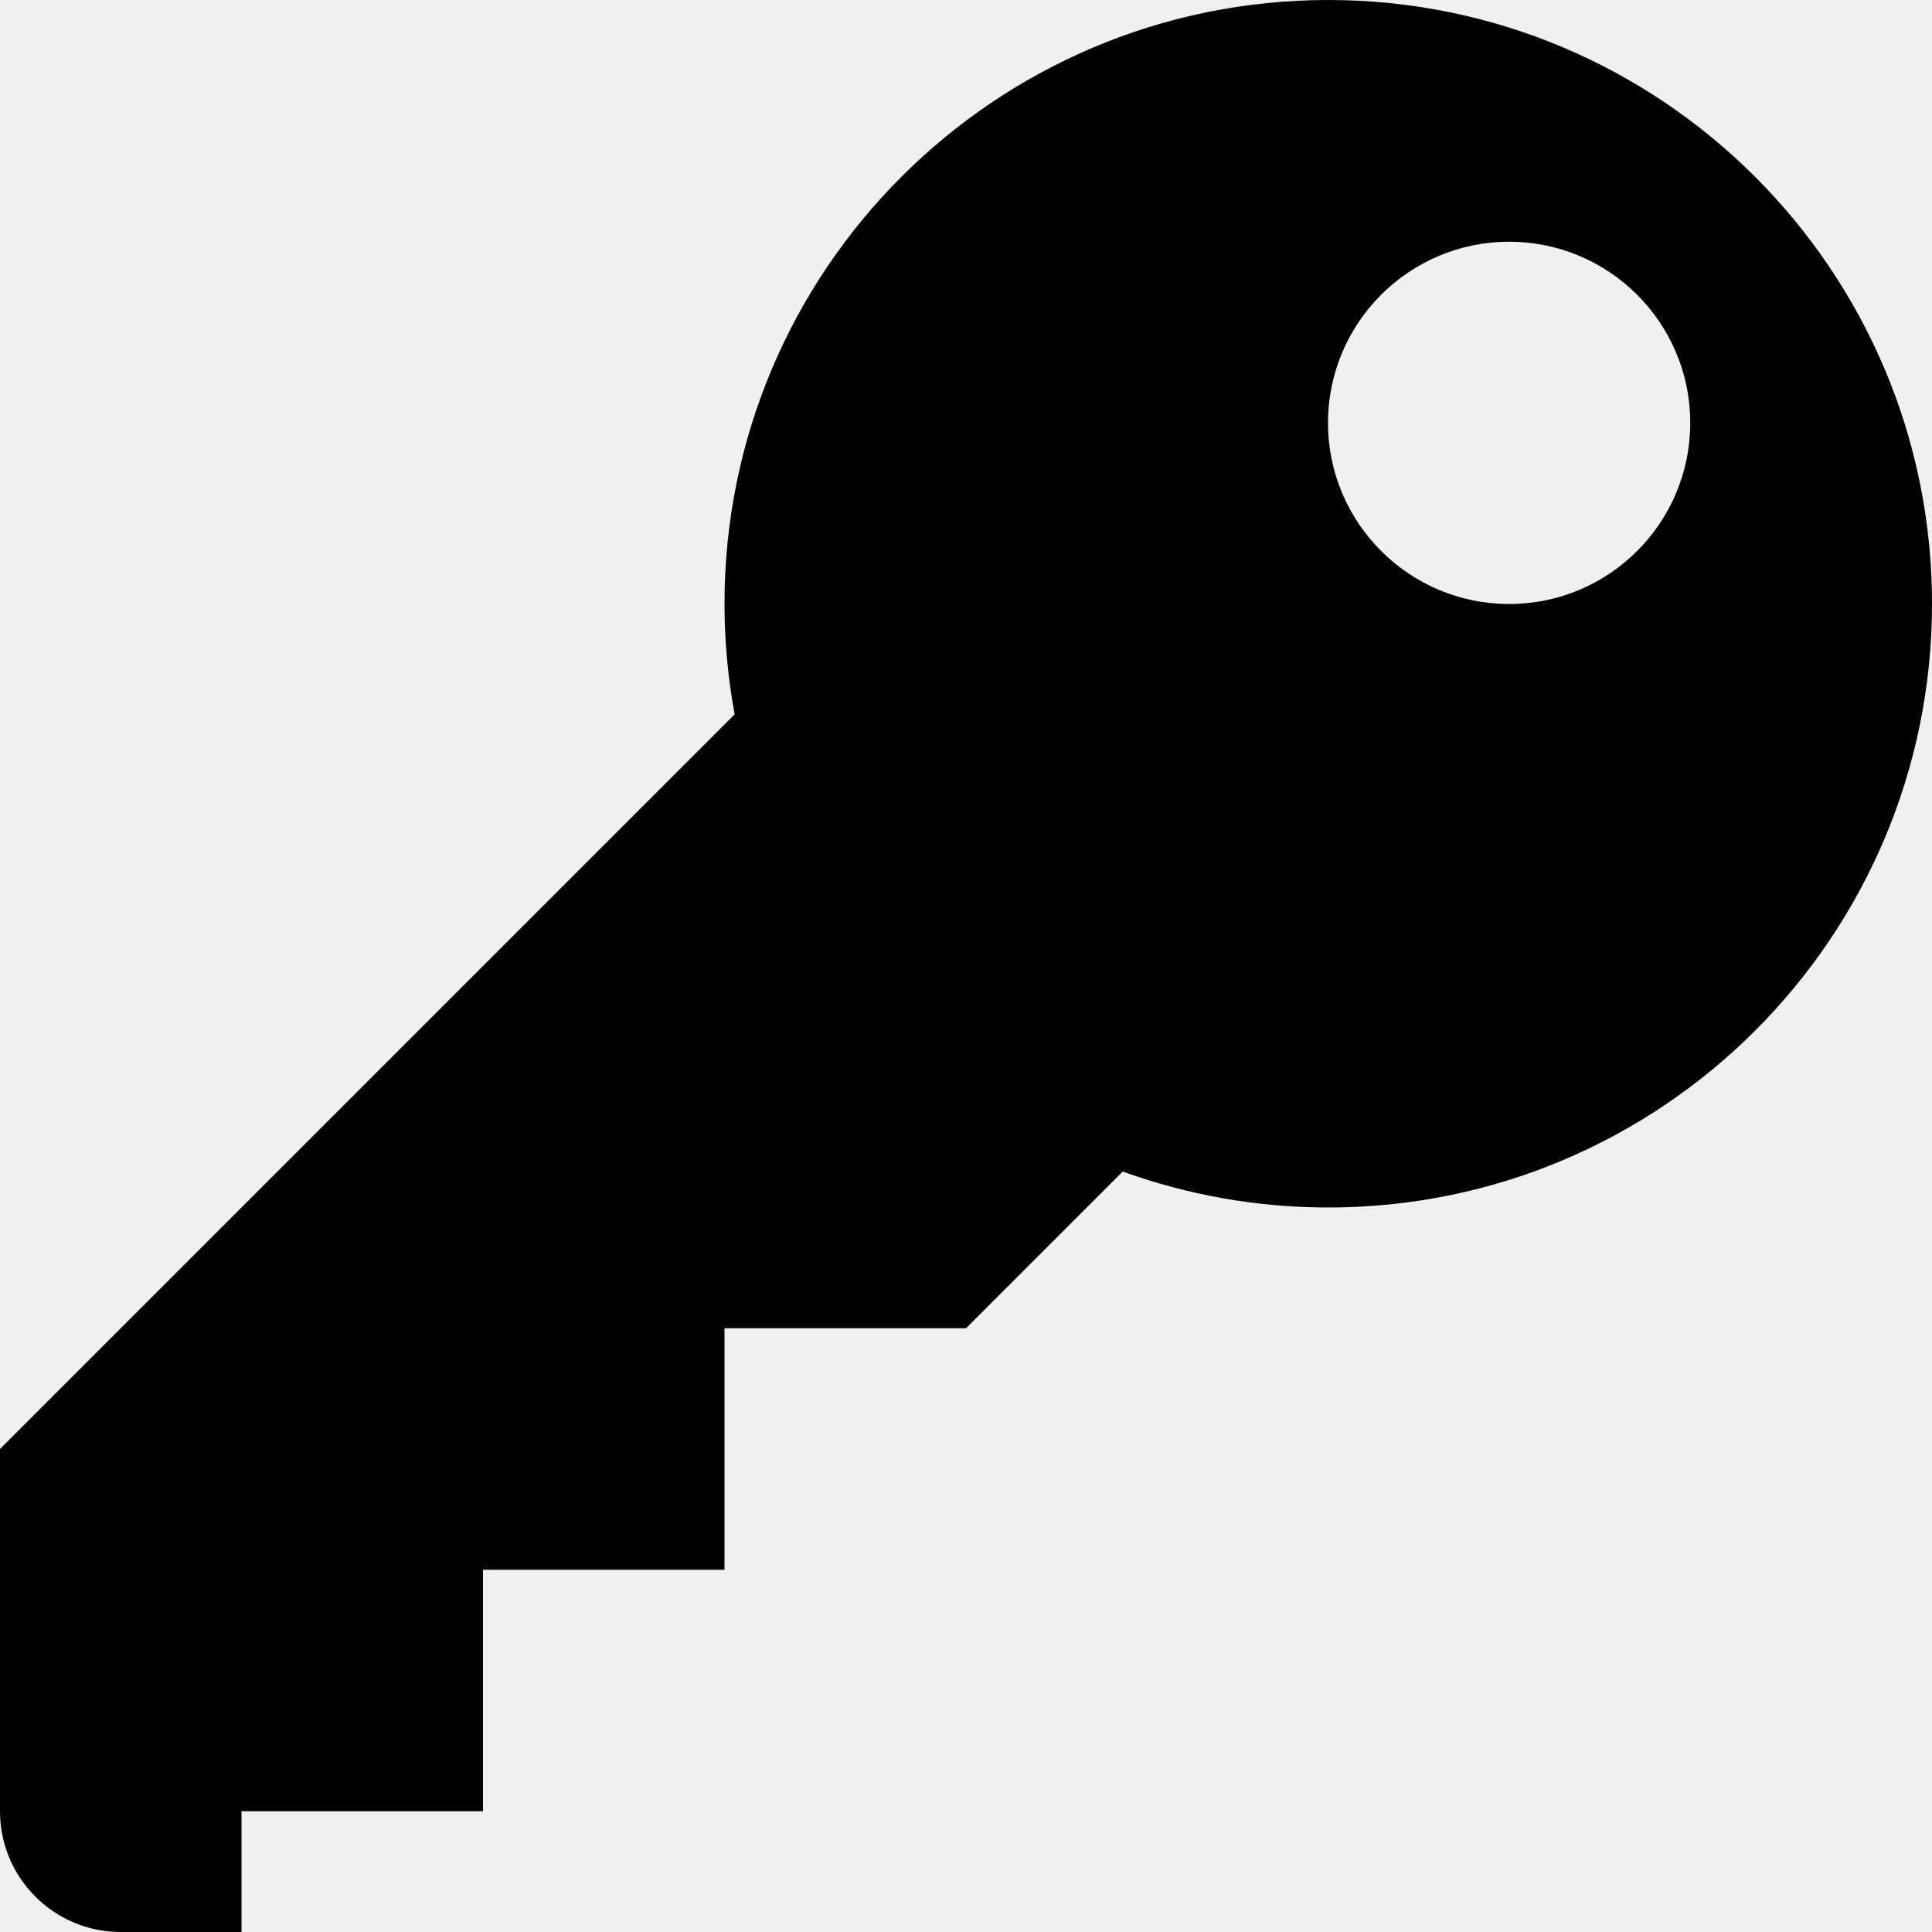
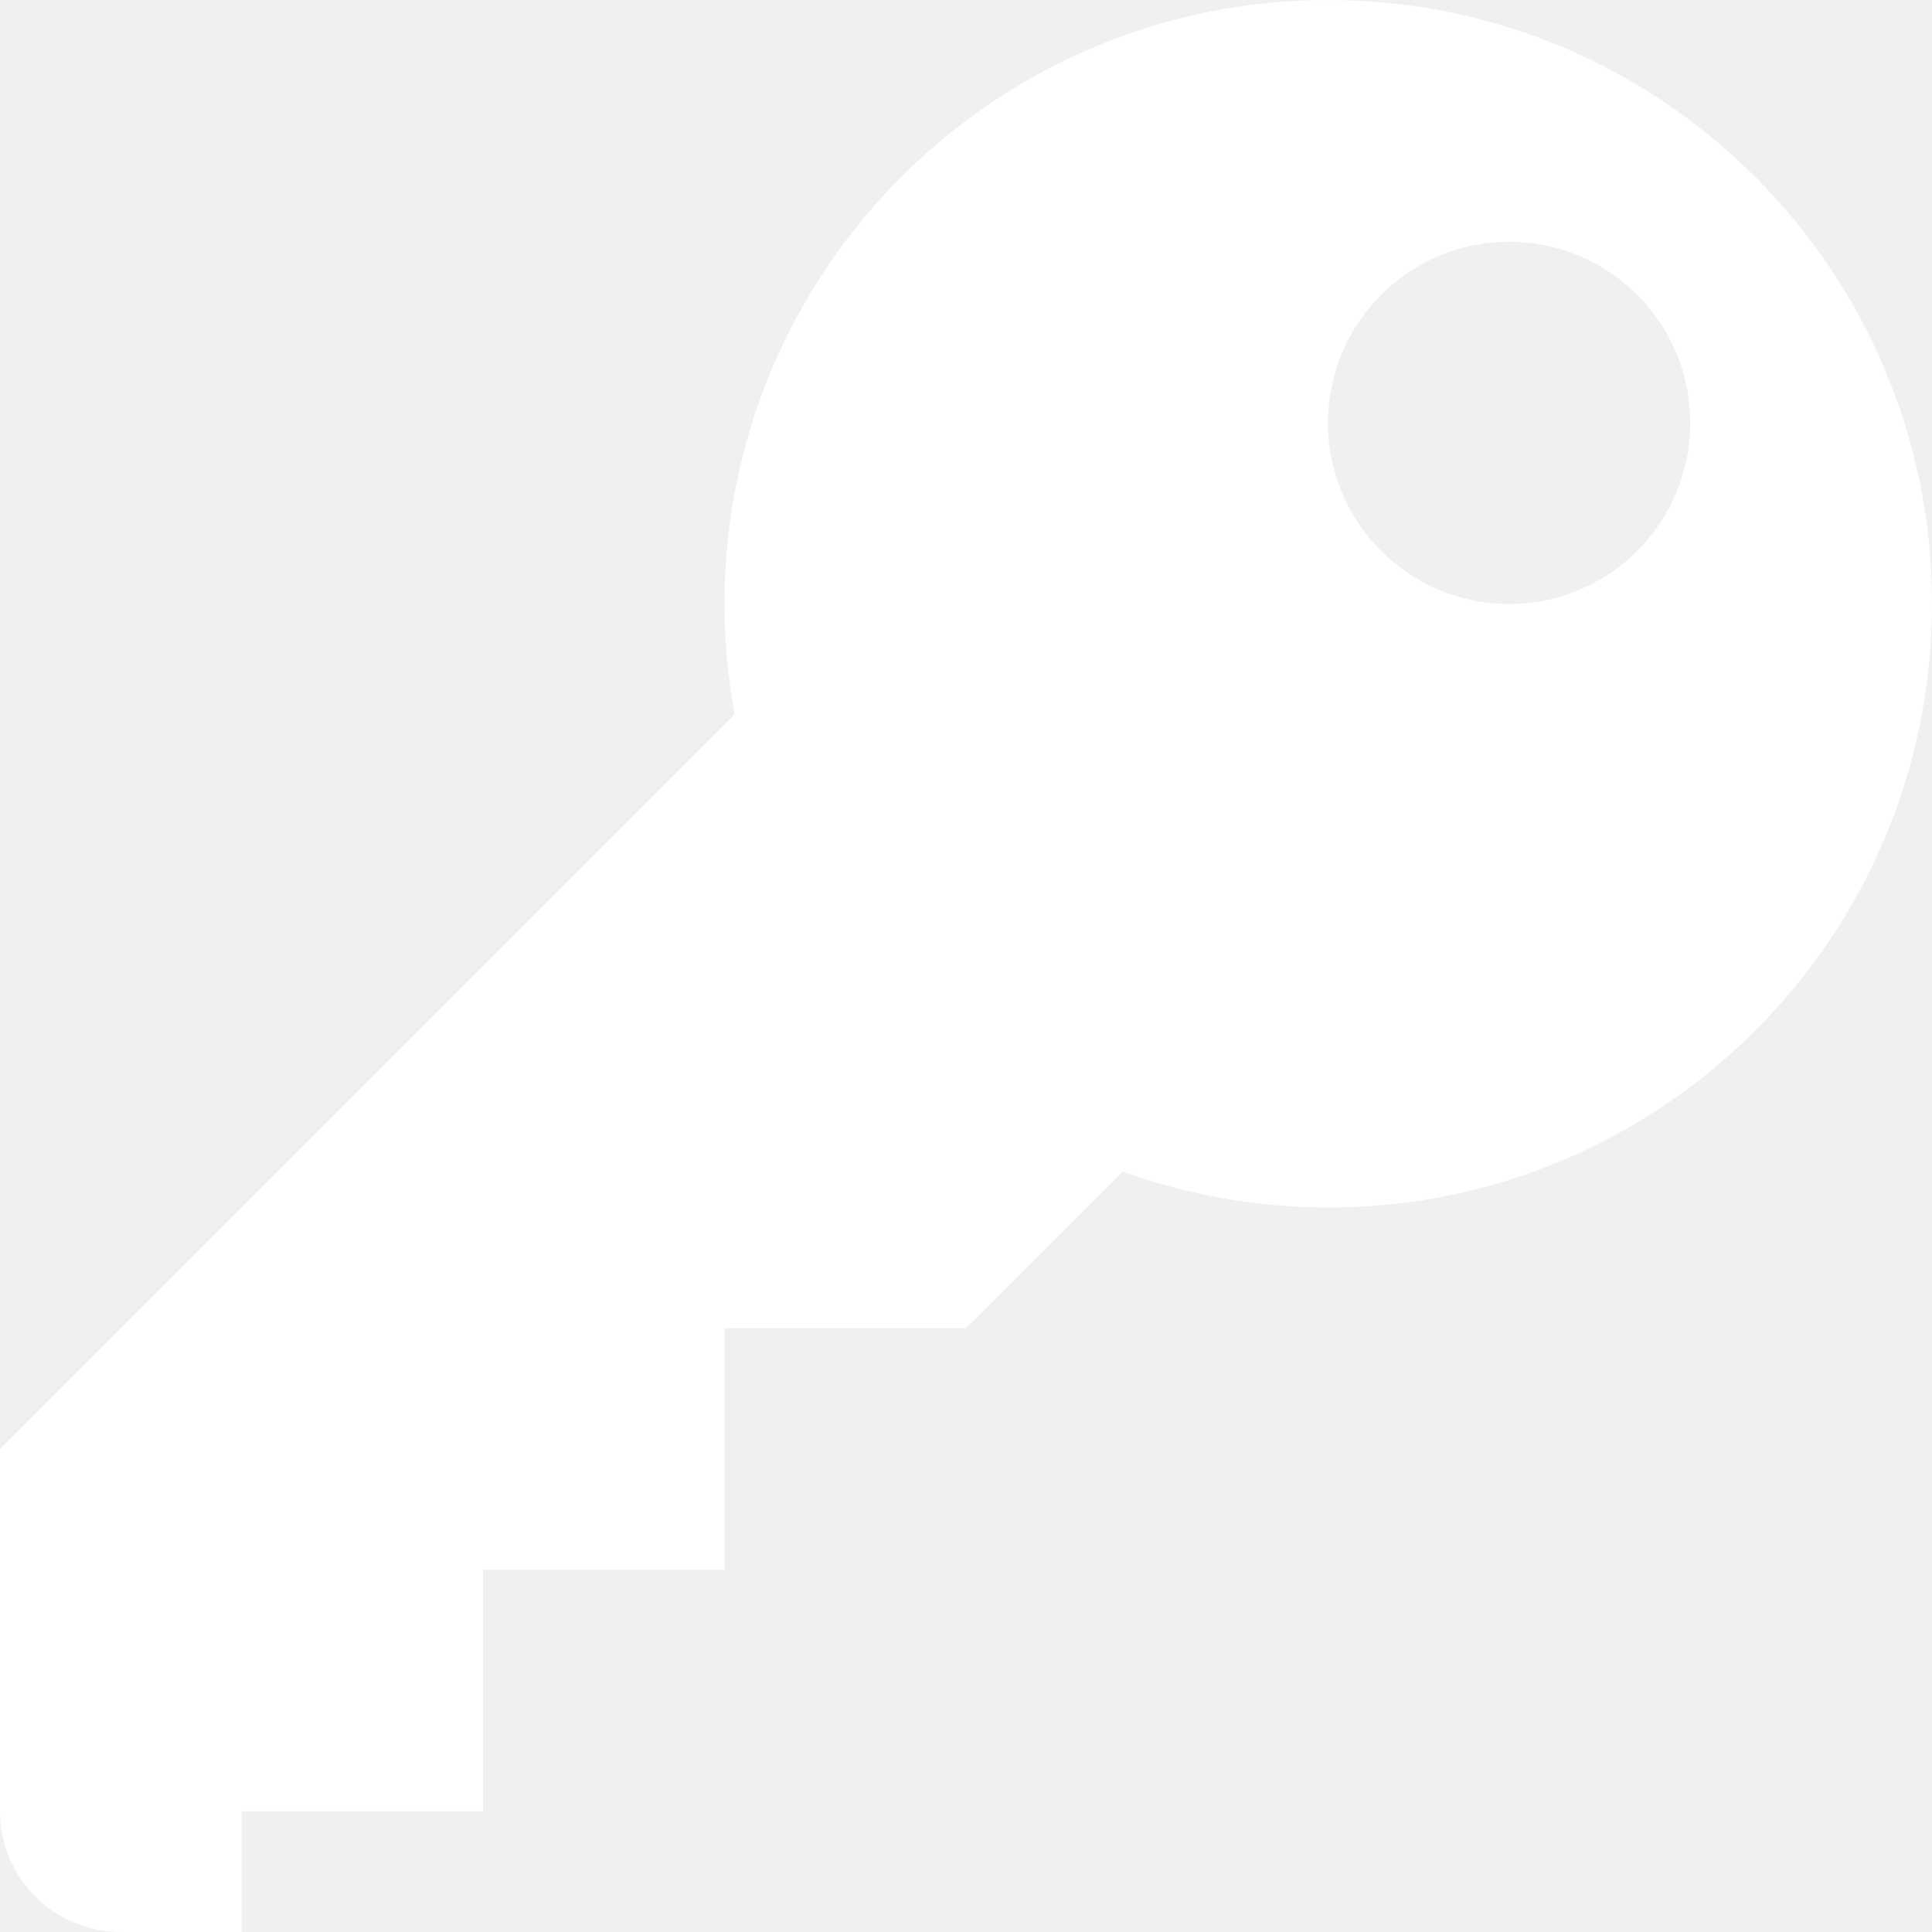
<svg xmlns="http://www.w3.org/2000/svg" version="1.1" width="16" height="16" viewBox="0 0 16 16">
-   <path fill="#000000" d="M11 0c-2.761 0-5 2.239-5 5 0 0.313 0.029 0.619 0.084 0.916l-6.084 6.084v3c0 0.552 0.448 1 1 1h1v-1h2v-2h2v-2h2l1.298-1.298c0.531 0.192 1.105 0.298 1.702 0.298 2.761 0 5-2.239 5-5s-2.239-5-5-5zM12.498 5.002c-0.828 0-1.5-0.672-1.5-1.5s0.672-1.5 1.5-1.5 1.5 0.672 1.5 1.5-0.672 1.5-1.5 1.5z" />
+   <path fill="#fff" d="M11 0c-2.761 0-5 2.239-5 5 0 0.313 0.029 0.619 0.084 0.916l-6.084 6.084v3c0 0.552 0.448 1 1 1h1v-1h2v-2h2v-2h2l1.298-1.298c0.531 0.192 1.105 0.298 1.702 0.298 2.761 0 5-2.239 5-5s-2.239-5-5-5zM12.498 5.002c-0.828 0-1.5-0.672-1.5-1.5s0.672-1.5 1.5-1.5 1.5 0.672 1.5 1.5-0.672 1.5-1.5 1.5z" />
</svg>
